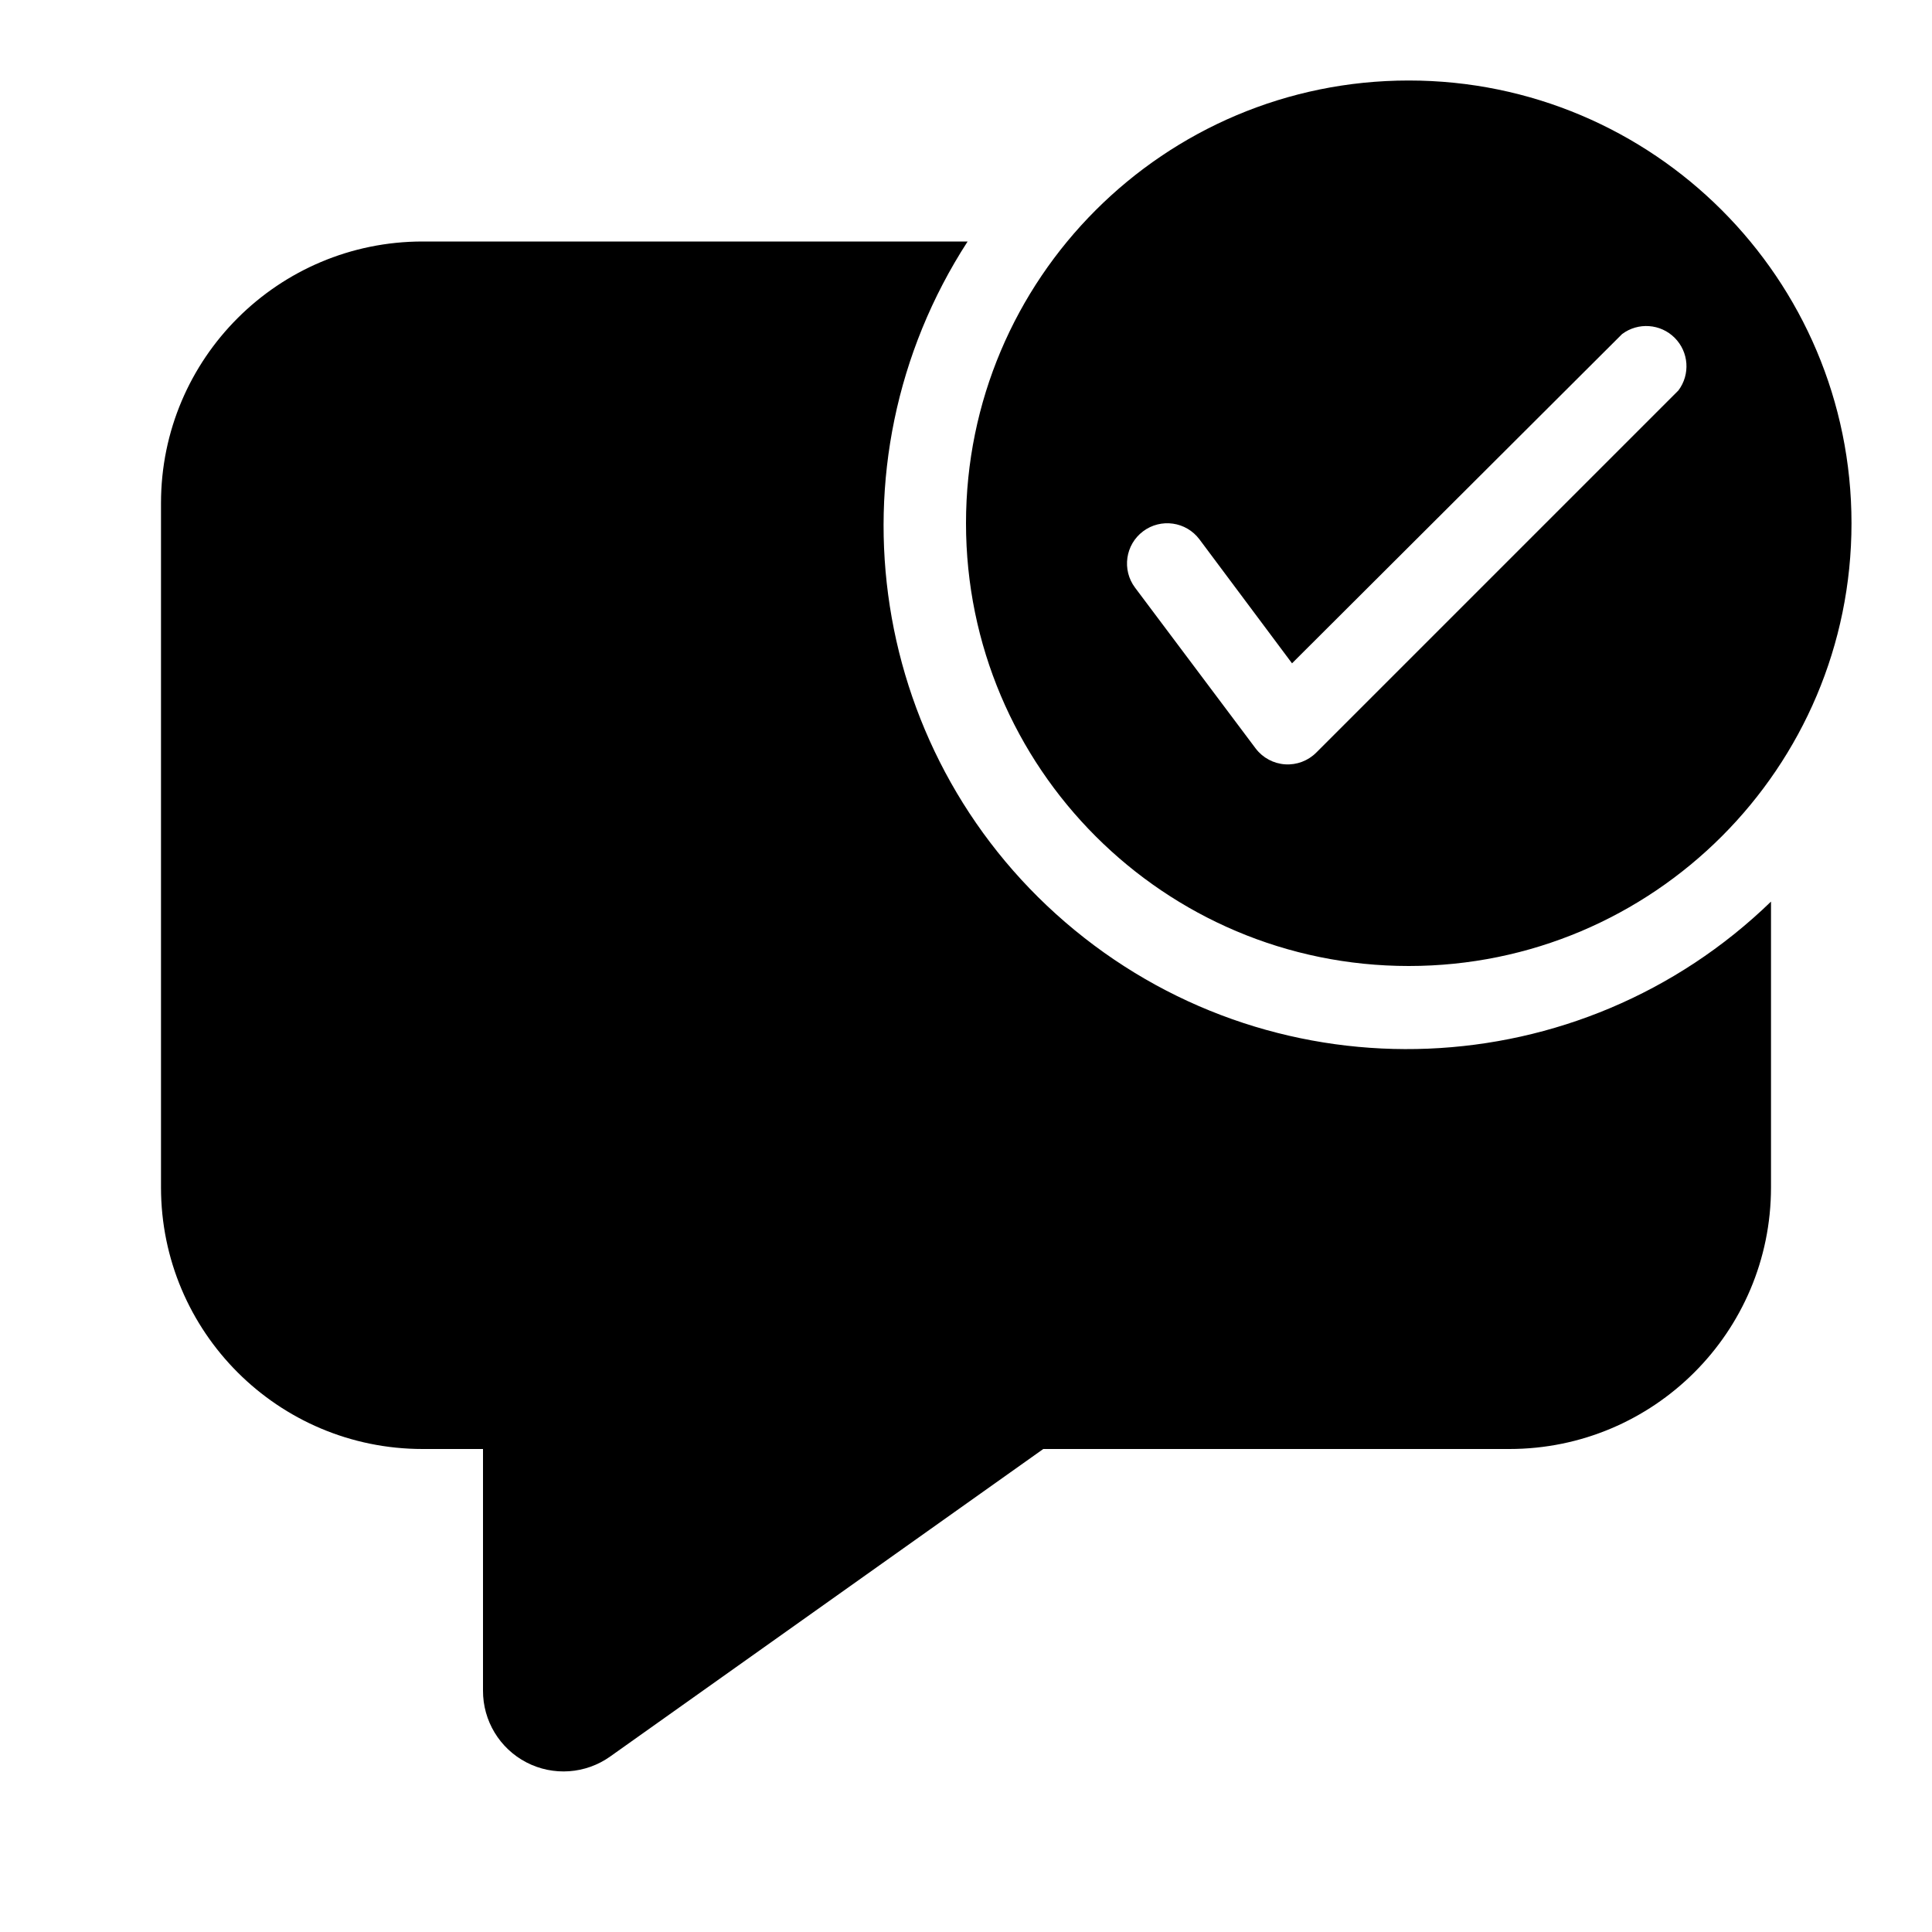
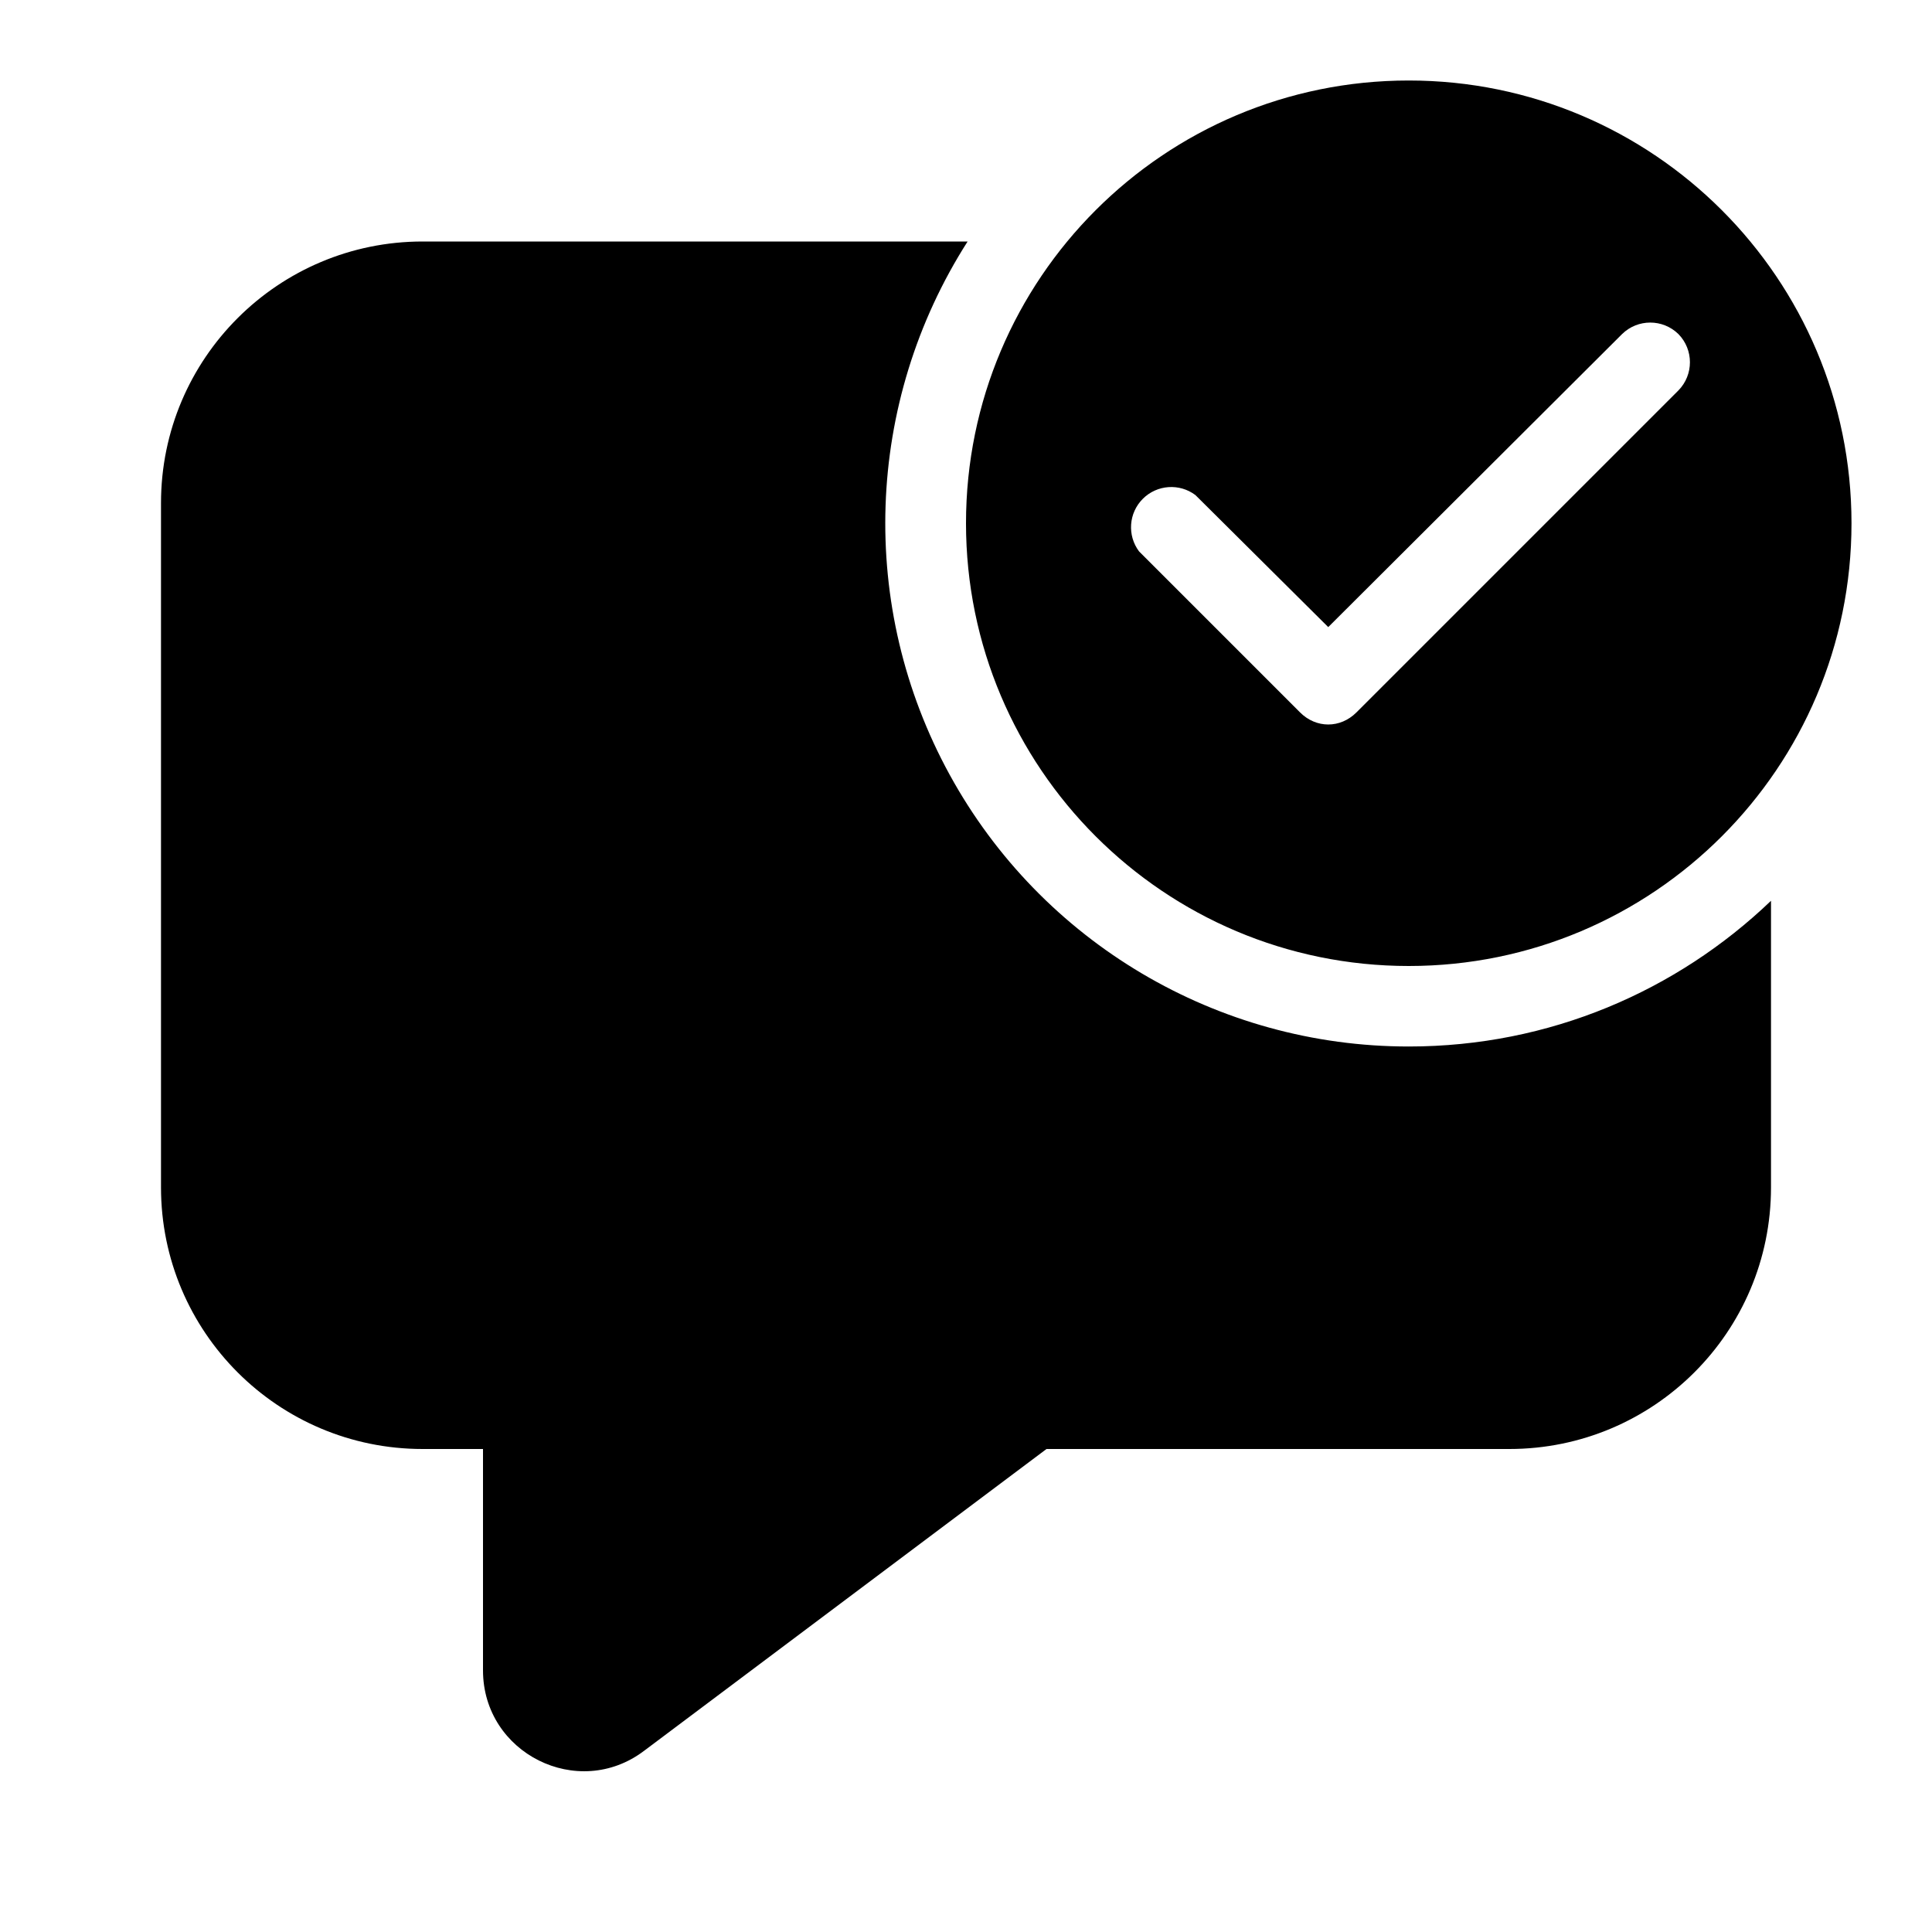
<svg xmlns="http://www.w3.org/2000/svg" width="24" height="24" viewBox="0 0 24 24">
-   <path d="M12.02 3A6.5 6.5 0 0022 11.2v3.55c0 1.8-1.46 3.25-3.25 3.25h-5.79l-5.38 3.82A1 1 0 016 21v-3h-.75A3.25 3.25 0 012 14.75v-8.5C2 4.45 3.46 3 5.25 3h6.77zm5.48-2a5.5 5.5 0 110 11 5.5 5.5 0 010-11zm2.65 3.15l-4.1 4.09L14.9 6.7a.5.5 0 00-.8.6l1.5 2a.5.5 0 00.75.05l4.5-4.5a.5.5 0 00-.7-.7z" />
+   <path d="M23 6.5a5.5 5.5 0 11-11 0 5.5 5.5 0 0111 0zm-2.15-2.35a.5.5 0 00-.7 0L16.5 7.79l-1.65-1.64a.5.5 0 00-.7.7l2 2c.2.2.5.2.7 0l4-4a.5.5 0 000-.7zM17.5 13c1.75 0 3.33-.69 4.5-1.81v3.56c0 1.8-1.46 3.25-3.25 3.25H13l-5 3.75c-.82.62-2 .03-2-1V18h-.75A3.25 3.25 0 012 14.75v-8.5C2 4.45 3.46 3 5.25 3h6.77a6.5 6.5 0 005.48 10z" />
</svg>
